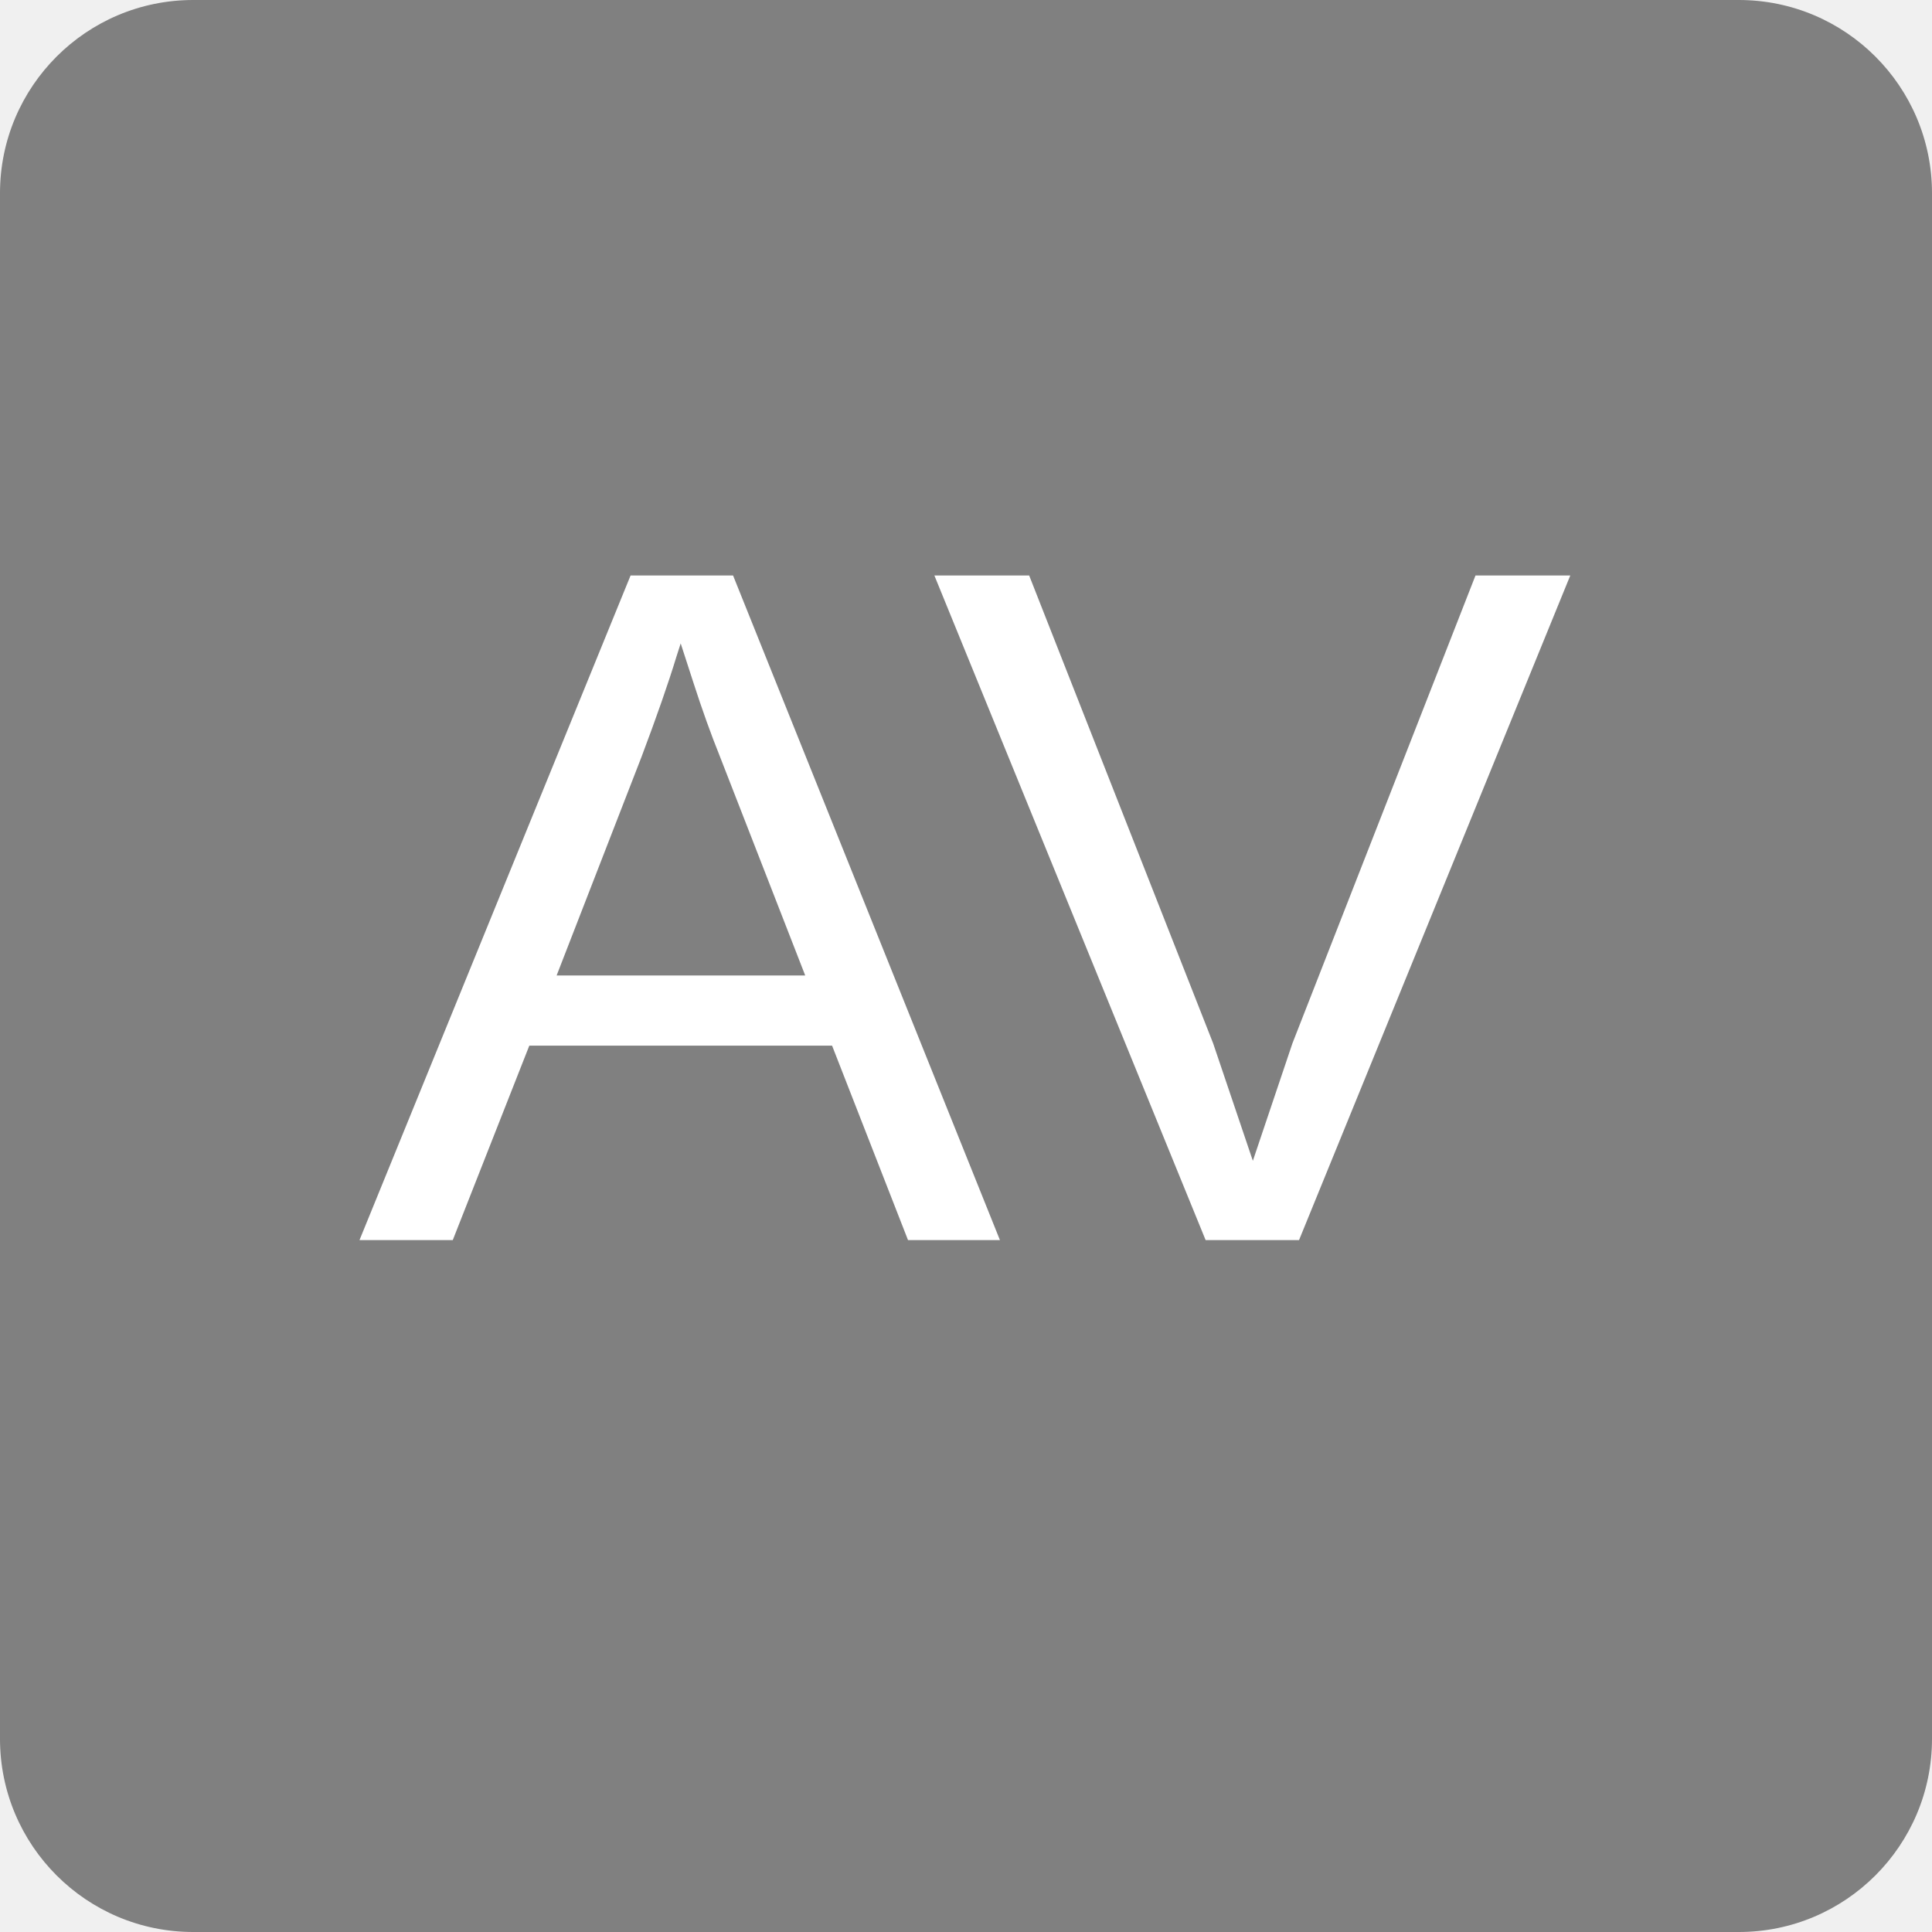
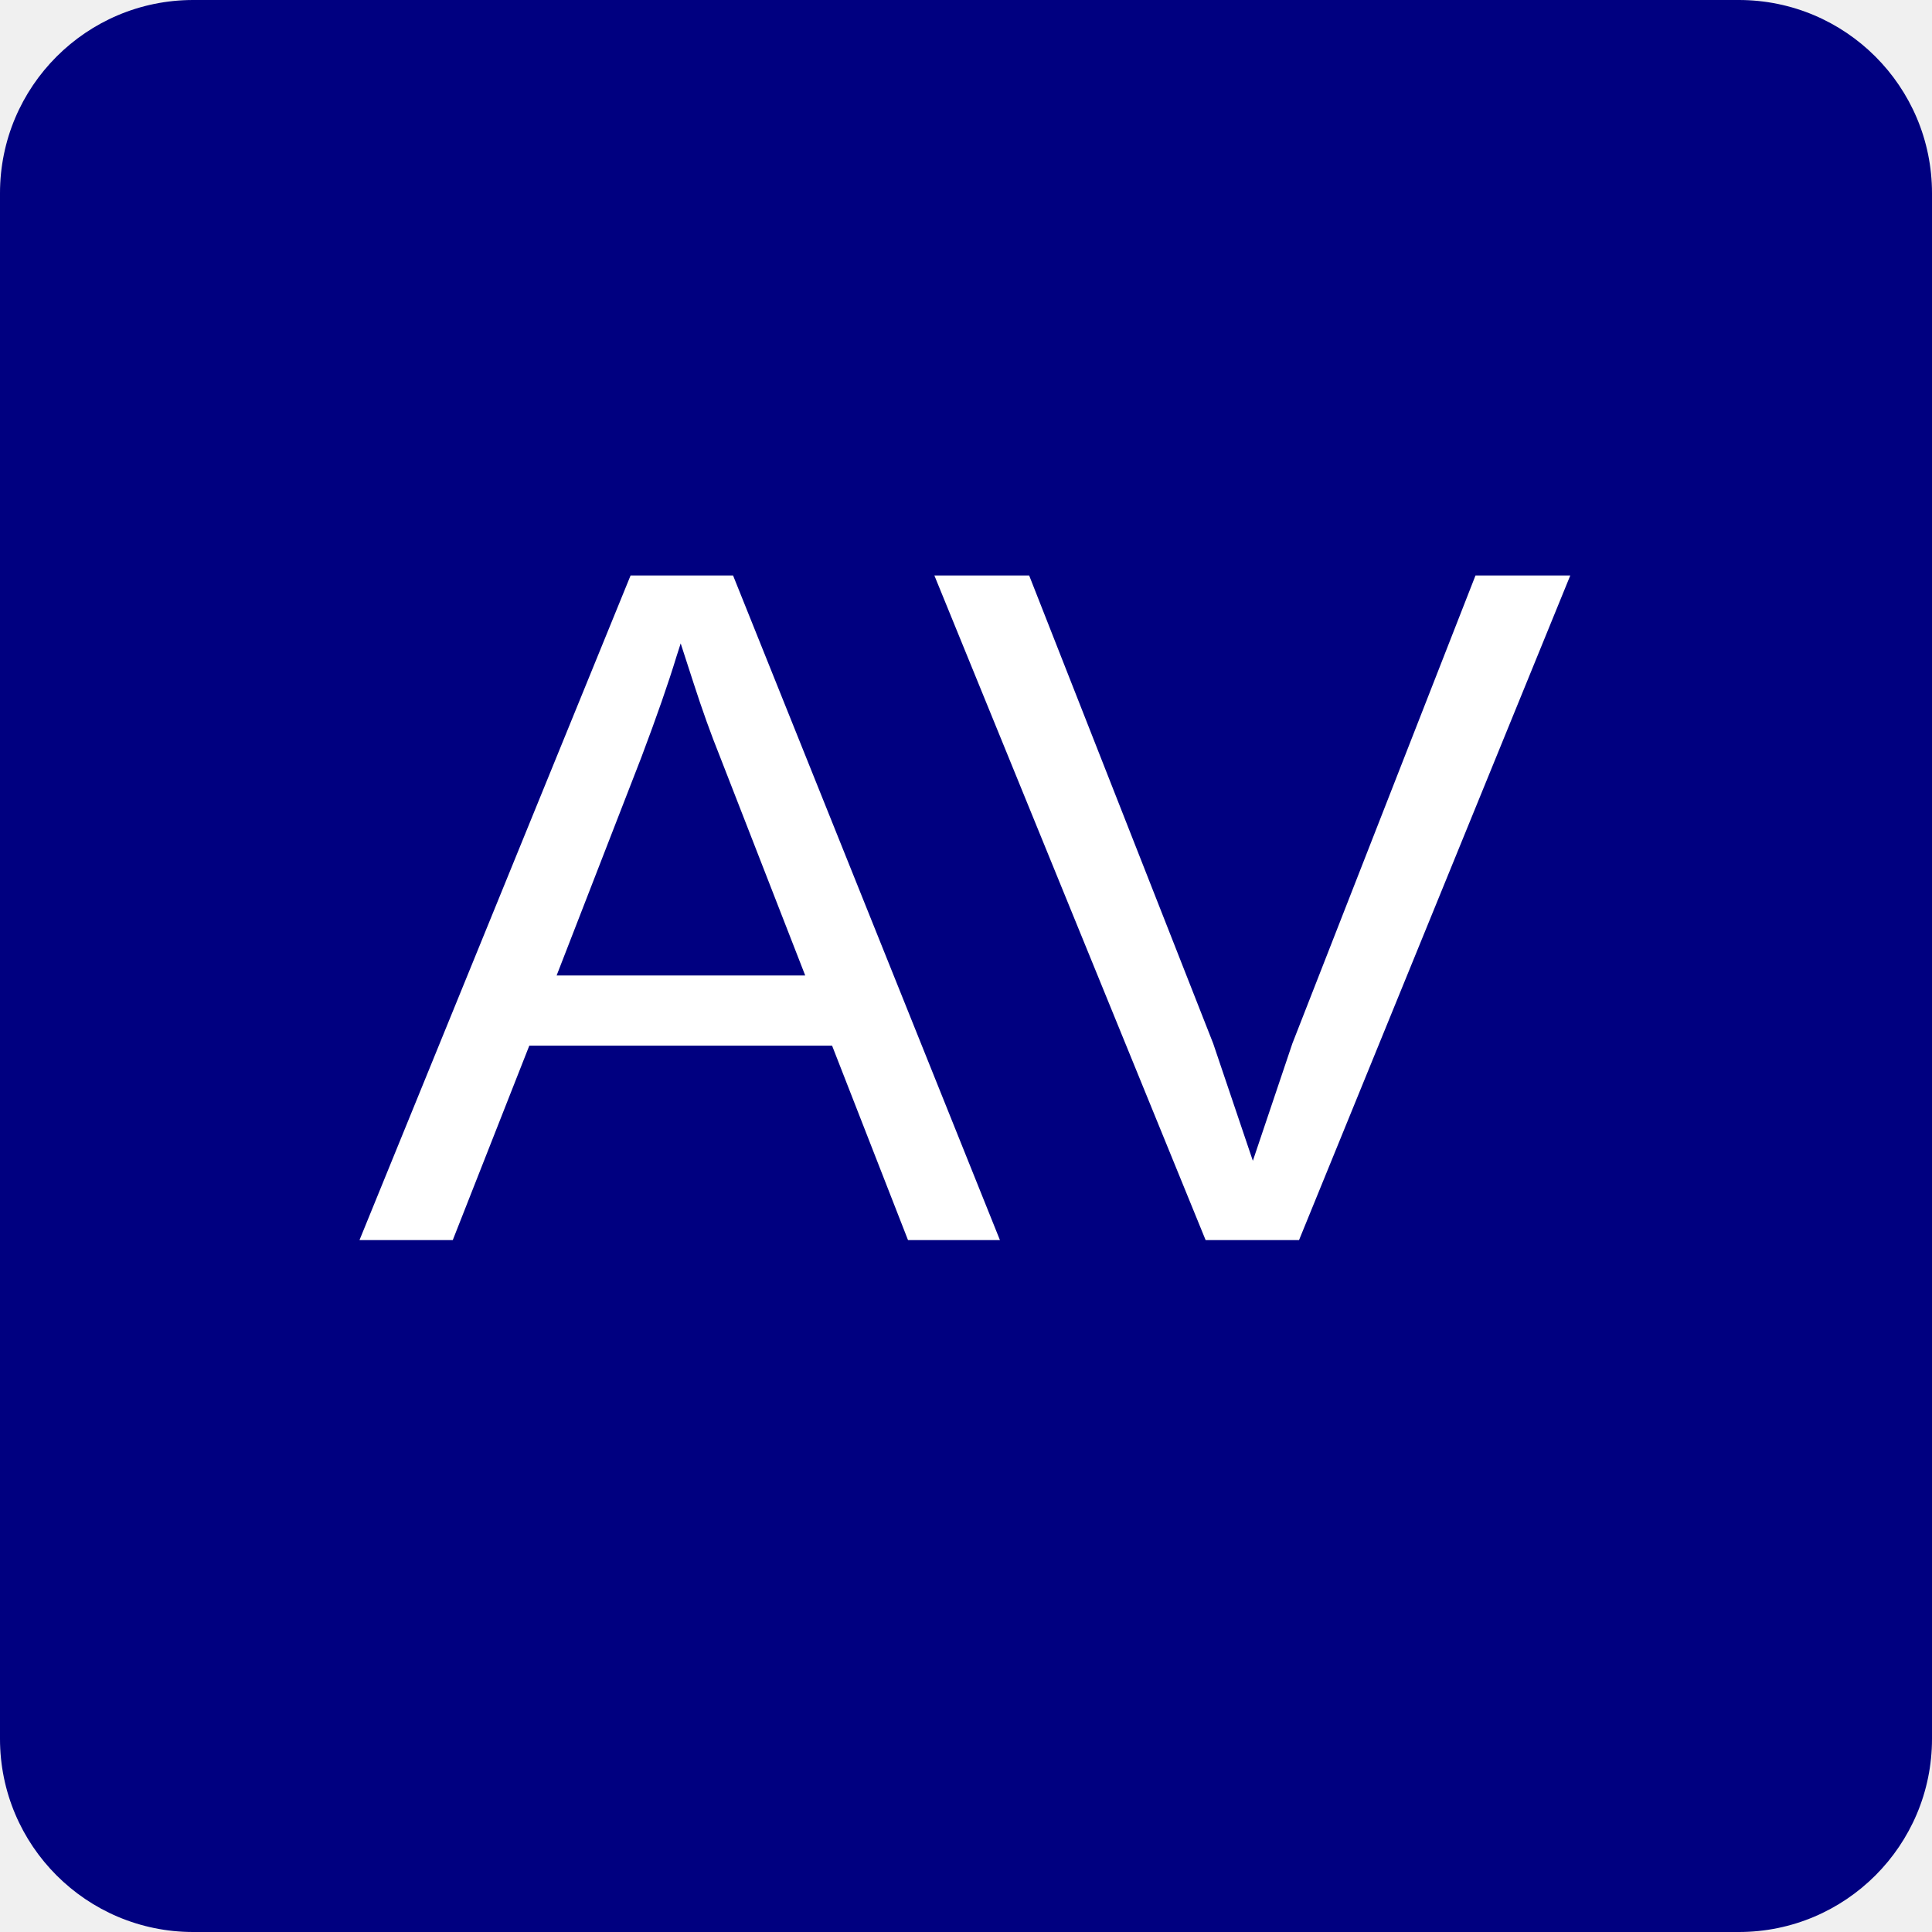
<svg xmlns="http://www.w3.org/2000/svg" width="200" height="200">
-   <rect width="200" height="200" fill="gray" rx="20" ry="20" />
+   <rect width="200" height="200" fill="#000080" rx="20" ry="20" />
  <text x="50%" y="50%" dominant-baseline="middle" text-anchor="middle" font-family="Arial, sans-serif" font-size="100" fill="white">
      AV
    </text>
  <style>
        path { fill: #000; }
        @media (prefers-color-scheme: dark) {
            path { fill: #FFF; }
        }
    </style>
</svg>
